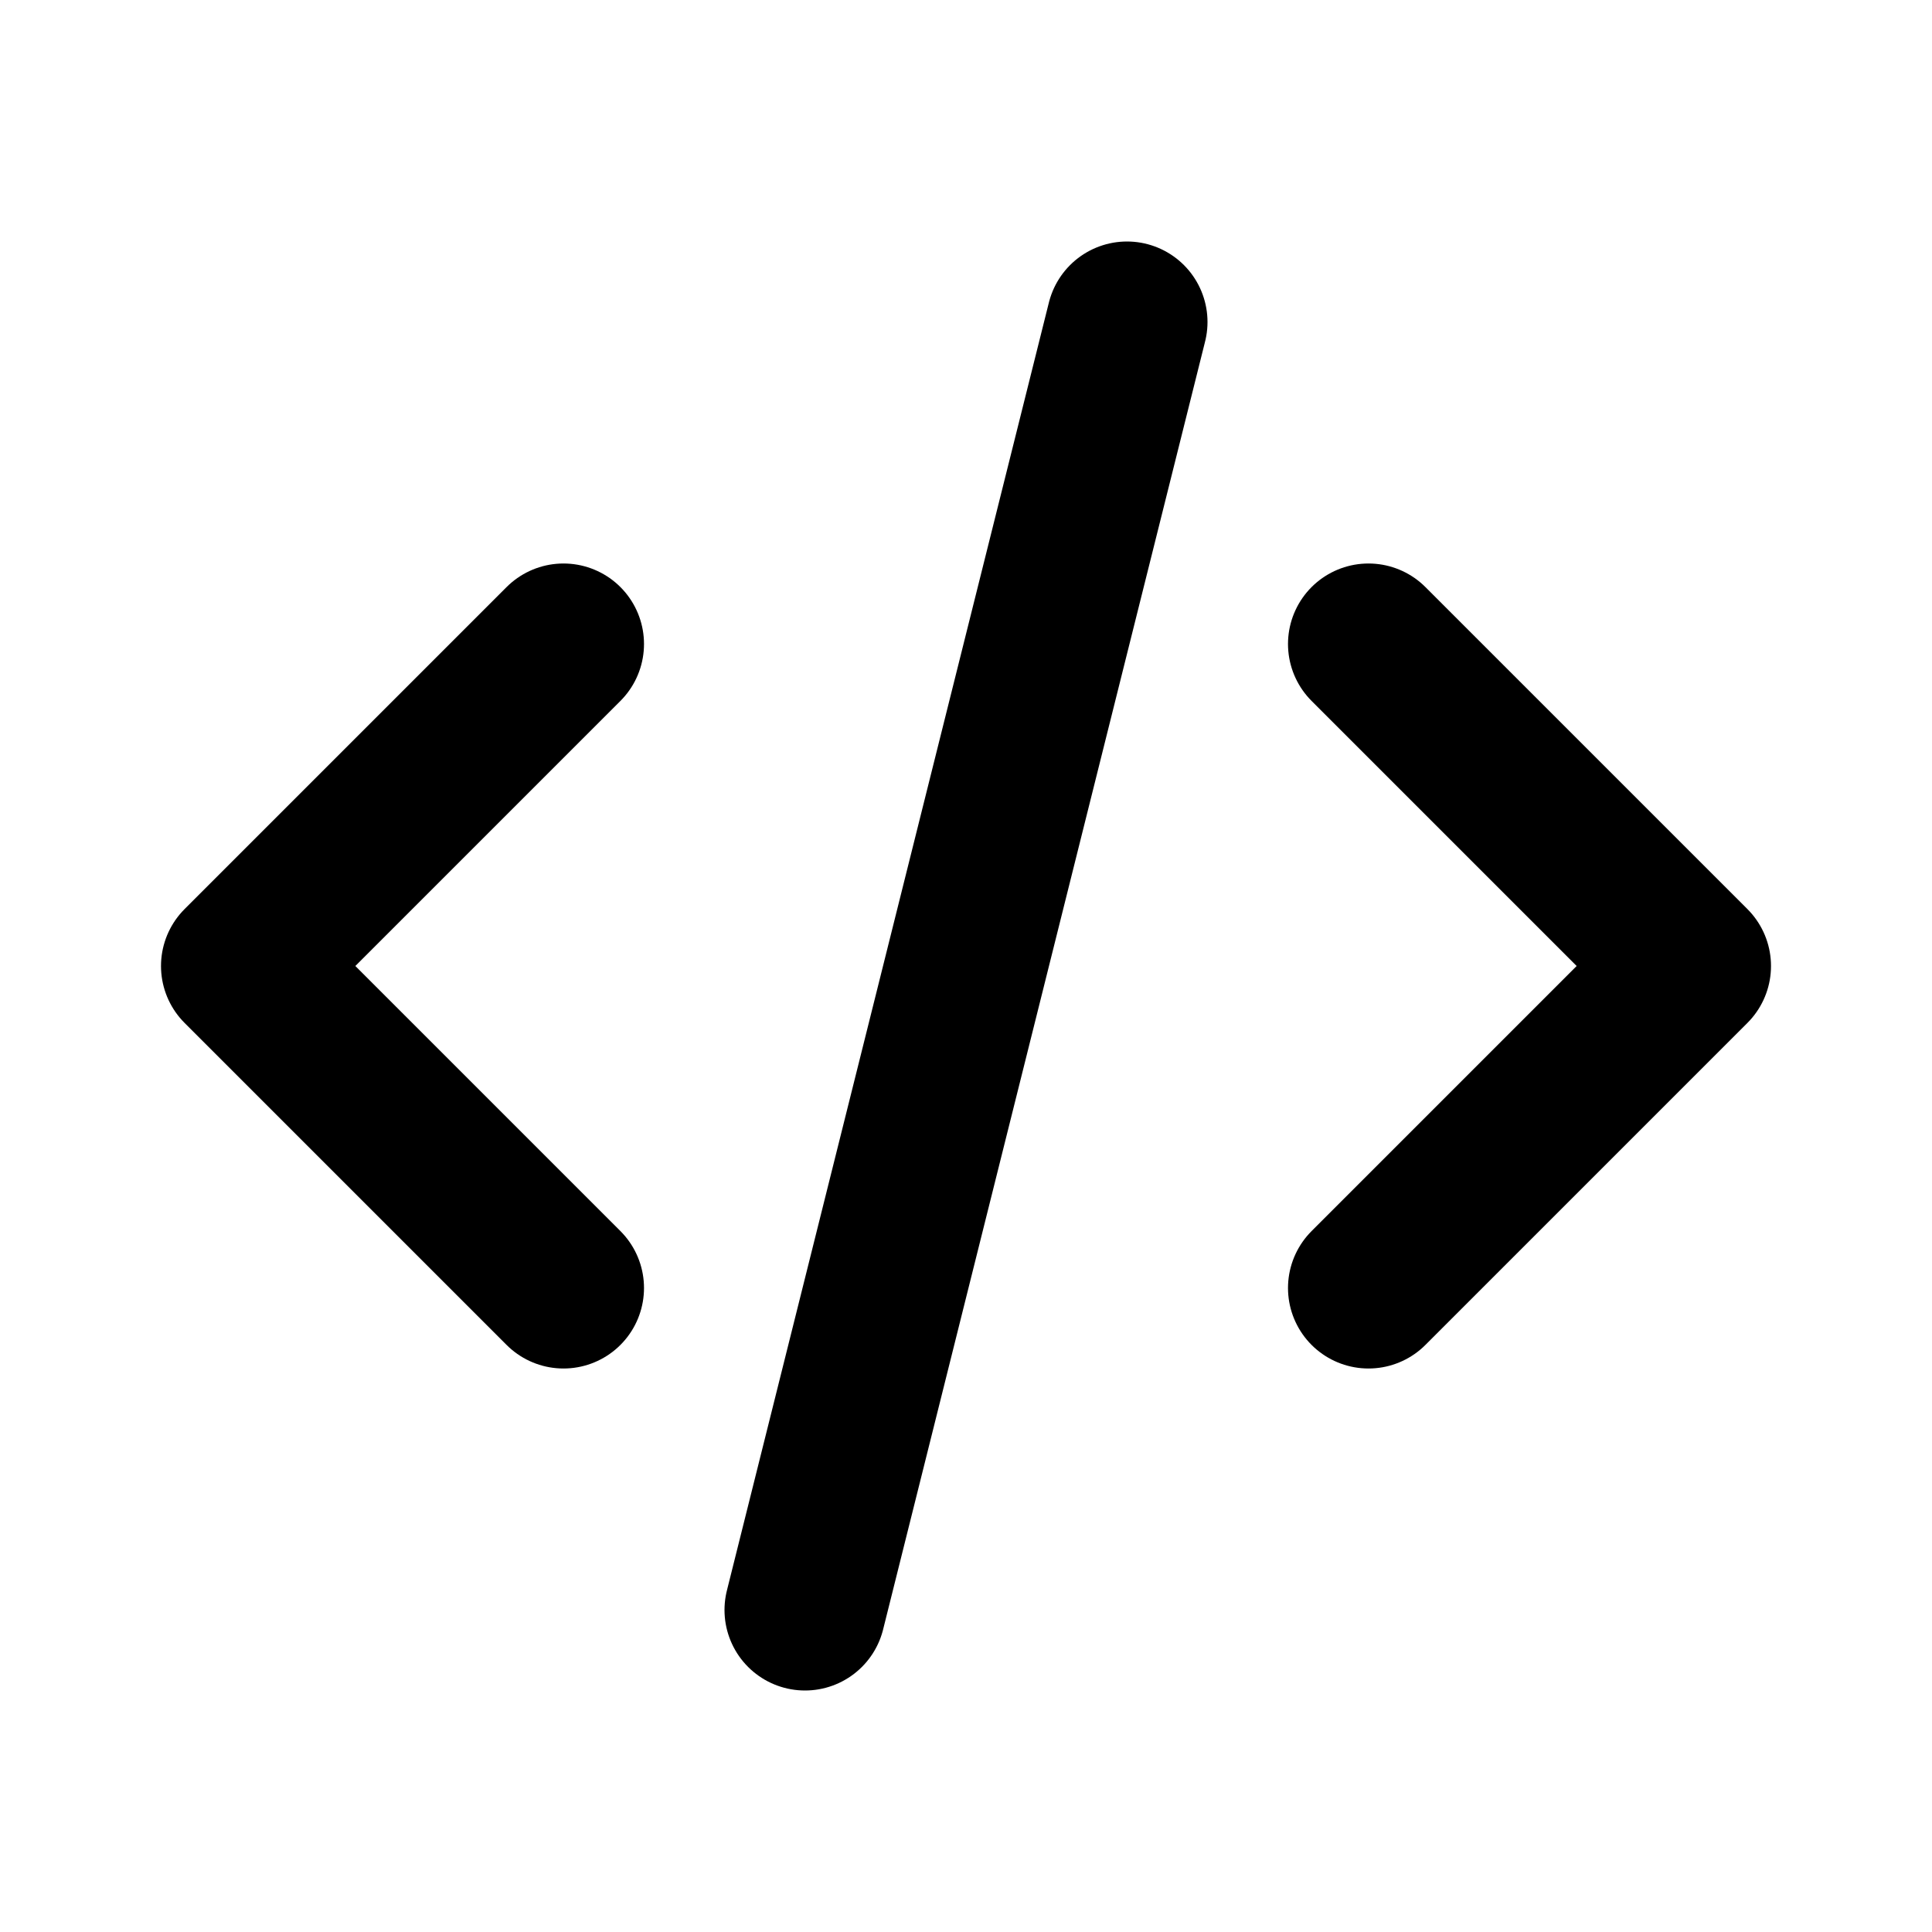
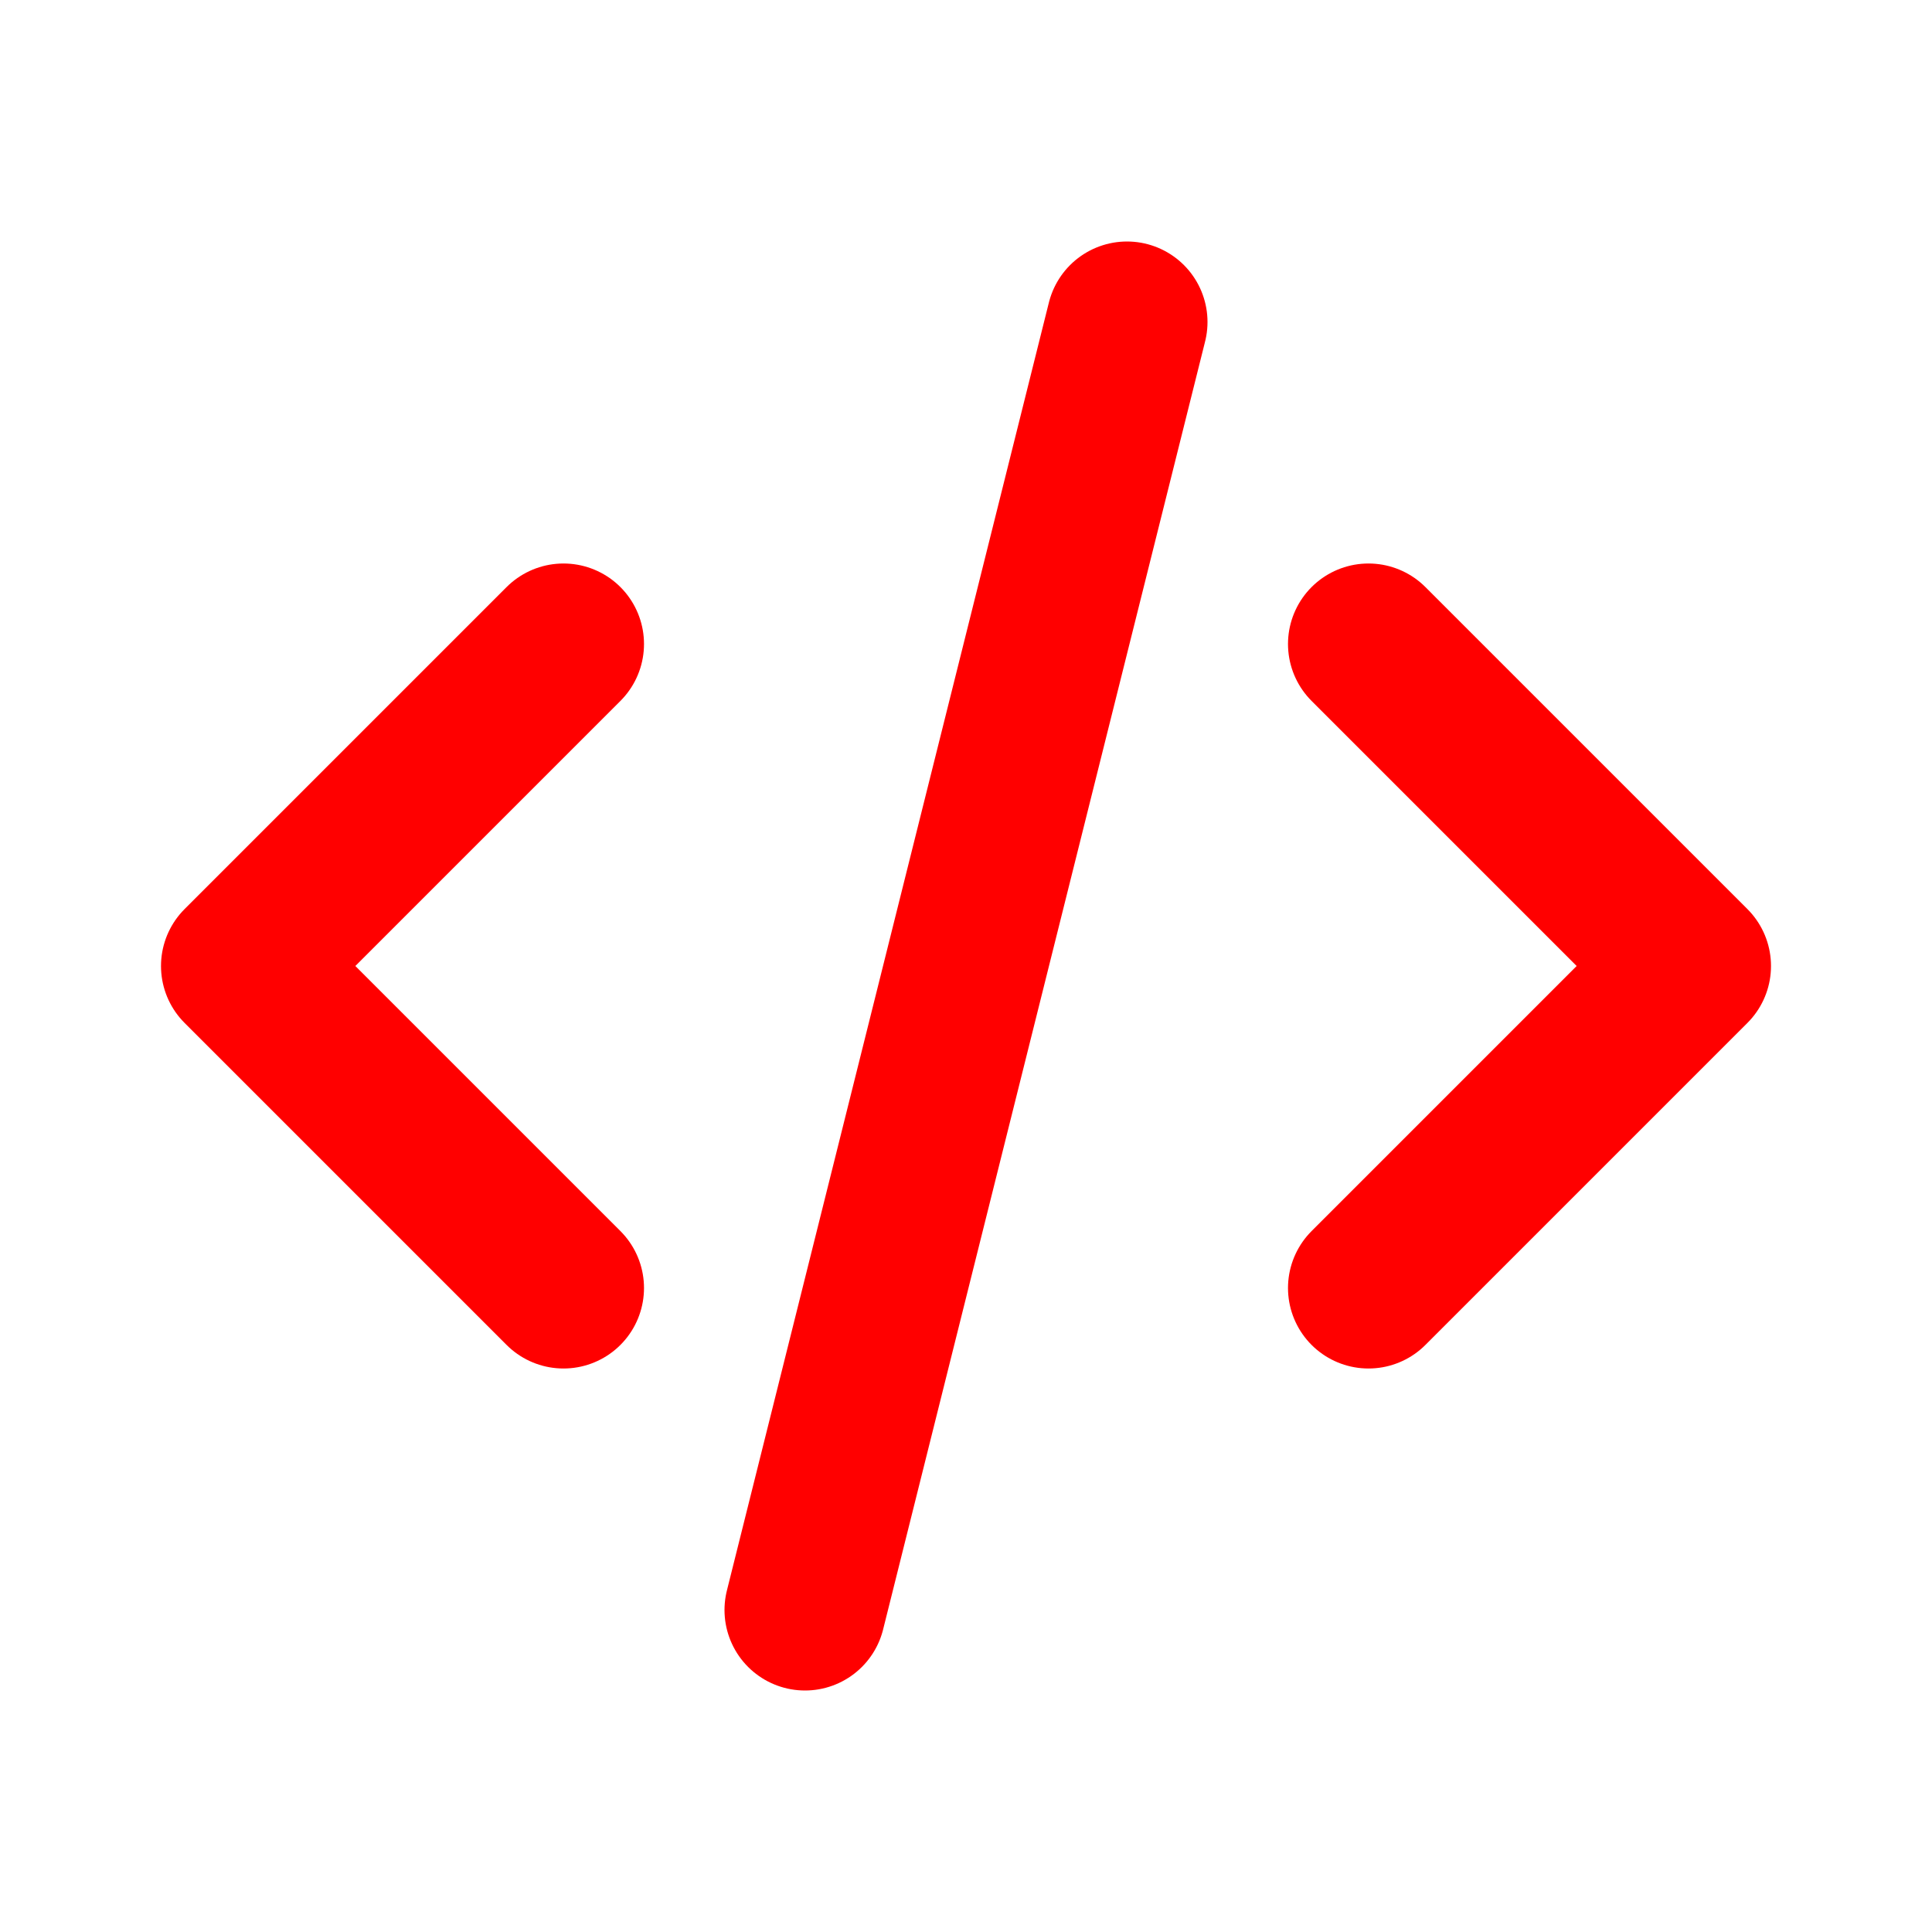
- <svg xmlns="http://www.w3.org/2000/svg" width="24" height="24" viewBox="0 0 24 24" fill="none" stroke="currentColor" stroke-width="2" stroke-linecap="round" stroke-linejoin="round" class="icon icon-tabler icons-tabler-outline icon-tabler-code">
+ <svg xmlns="http://www.w3.org/2000/svg" width="24" height="24" viewBox="0 0 24 24" fill="none" stroke="red" stroke-width="2" stroke-linecap="round" stroke-linejoin="round" class="icon icon-tabler icons-tabler-outline icon-tabler-code">
  <path stroke="none" d="M0 0h24v24H0z" fill="none" />
  <path d="M7 8l-4 4l4 4" />
  <path d="M17 8l4 4l-4 4" />
  <path d="M14 4l-4 16" />
</svg>
